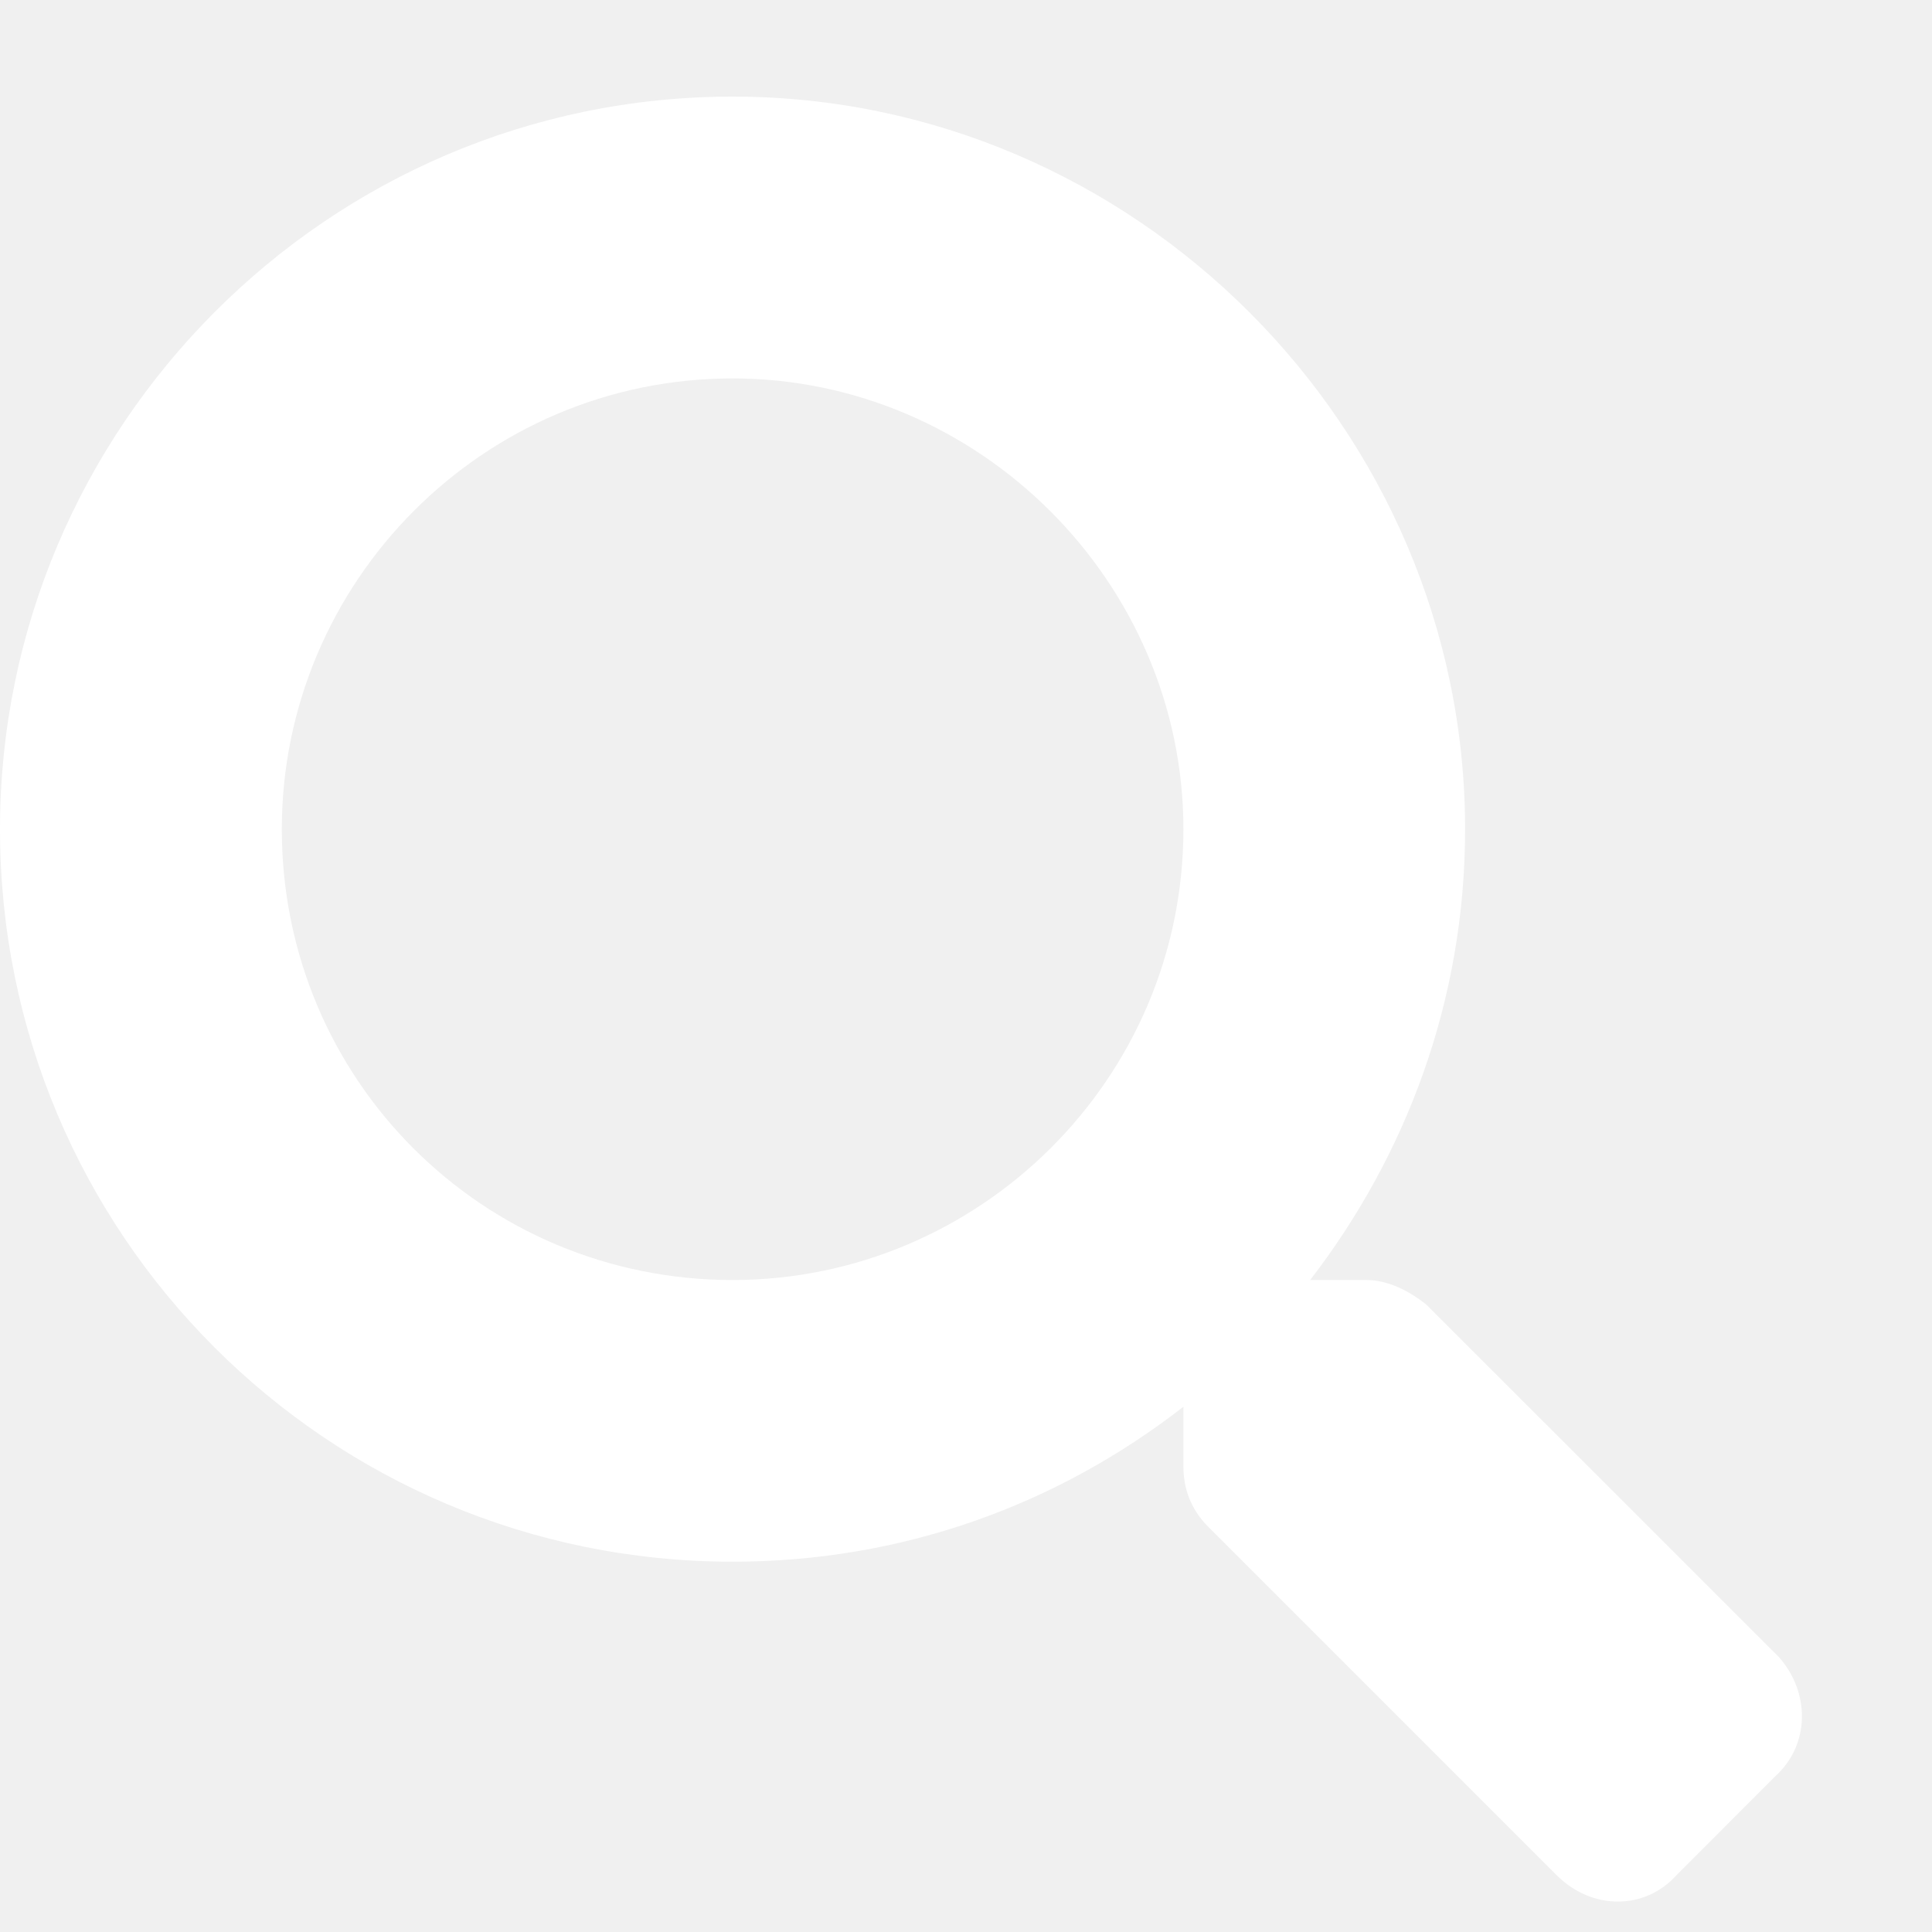
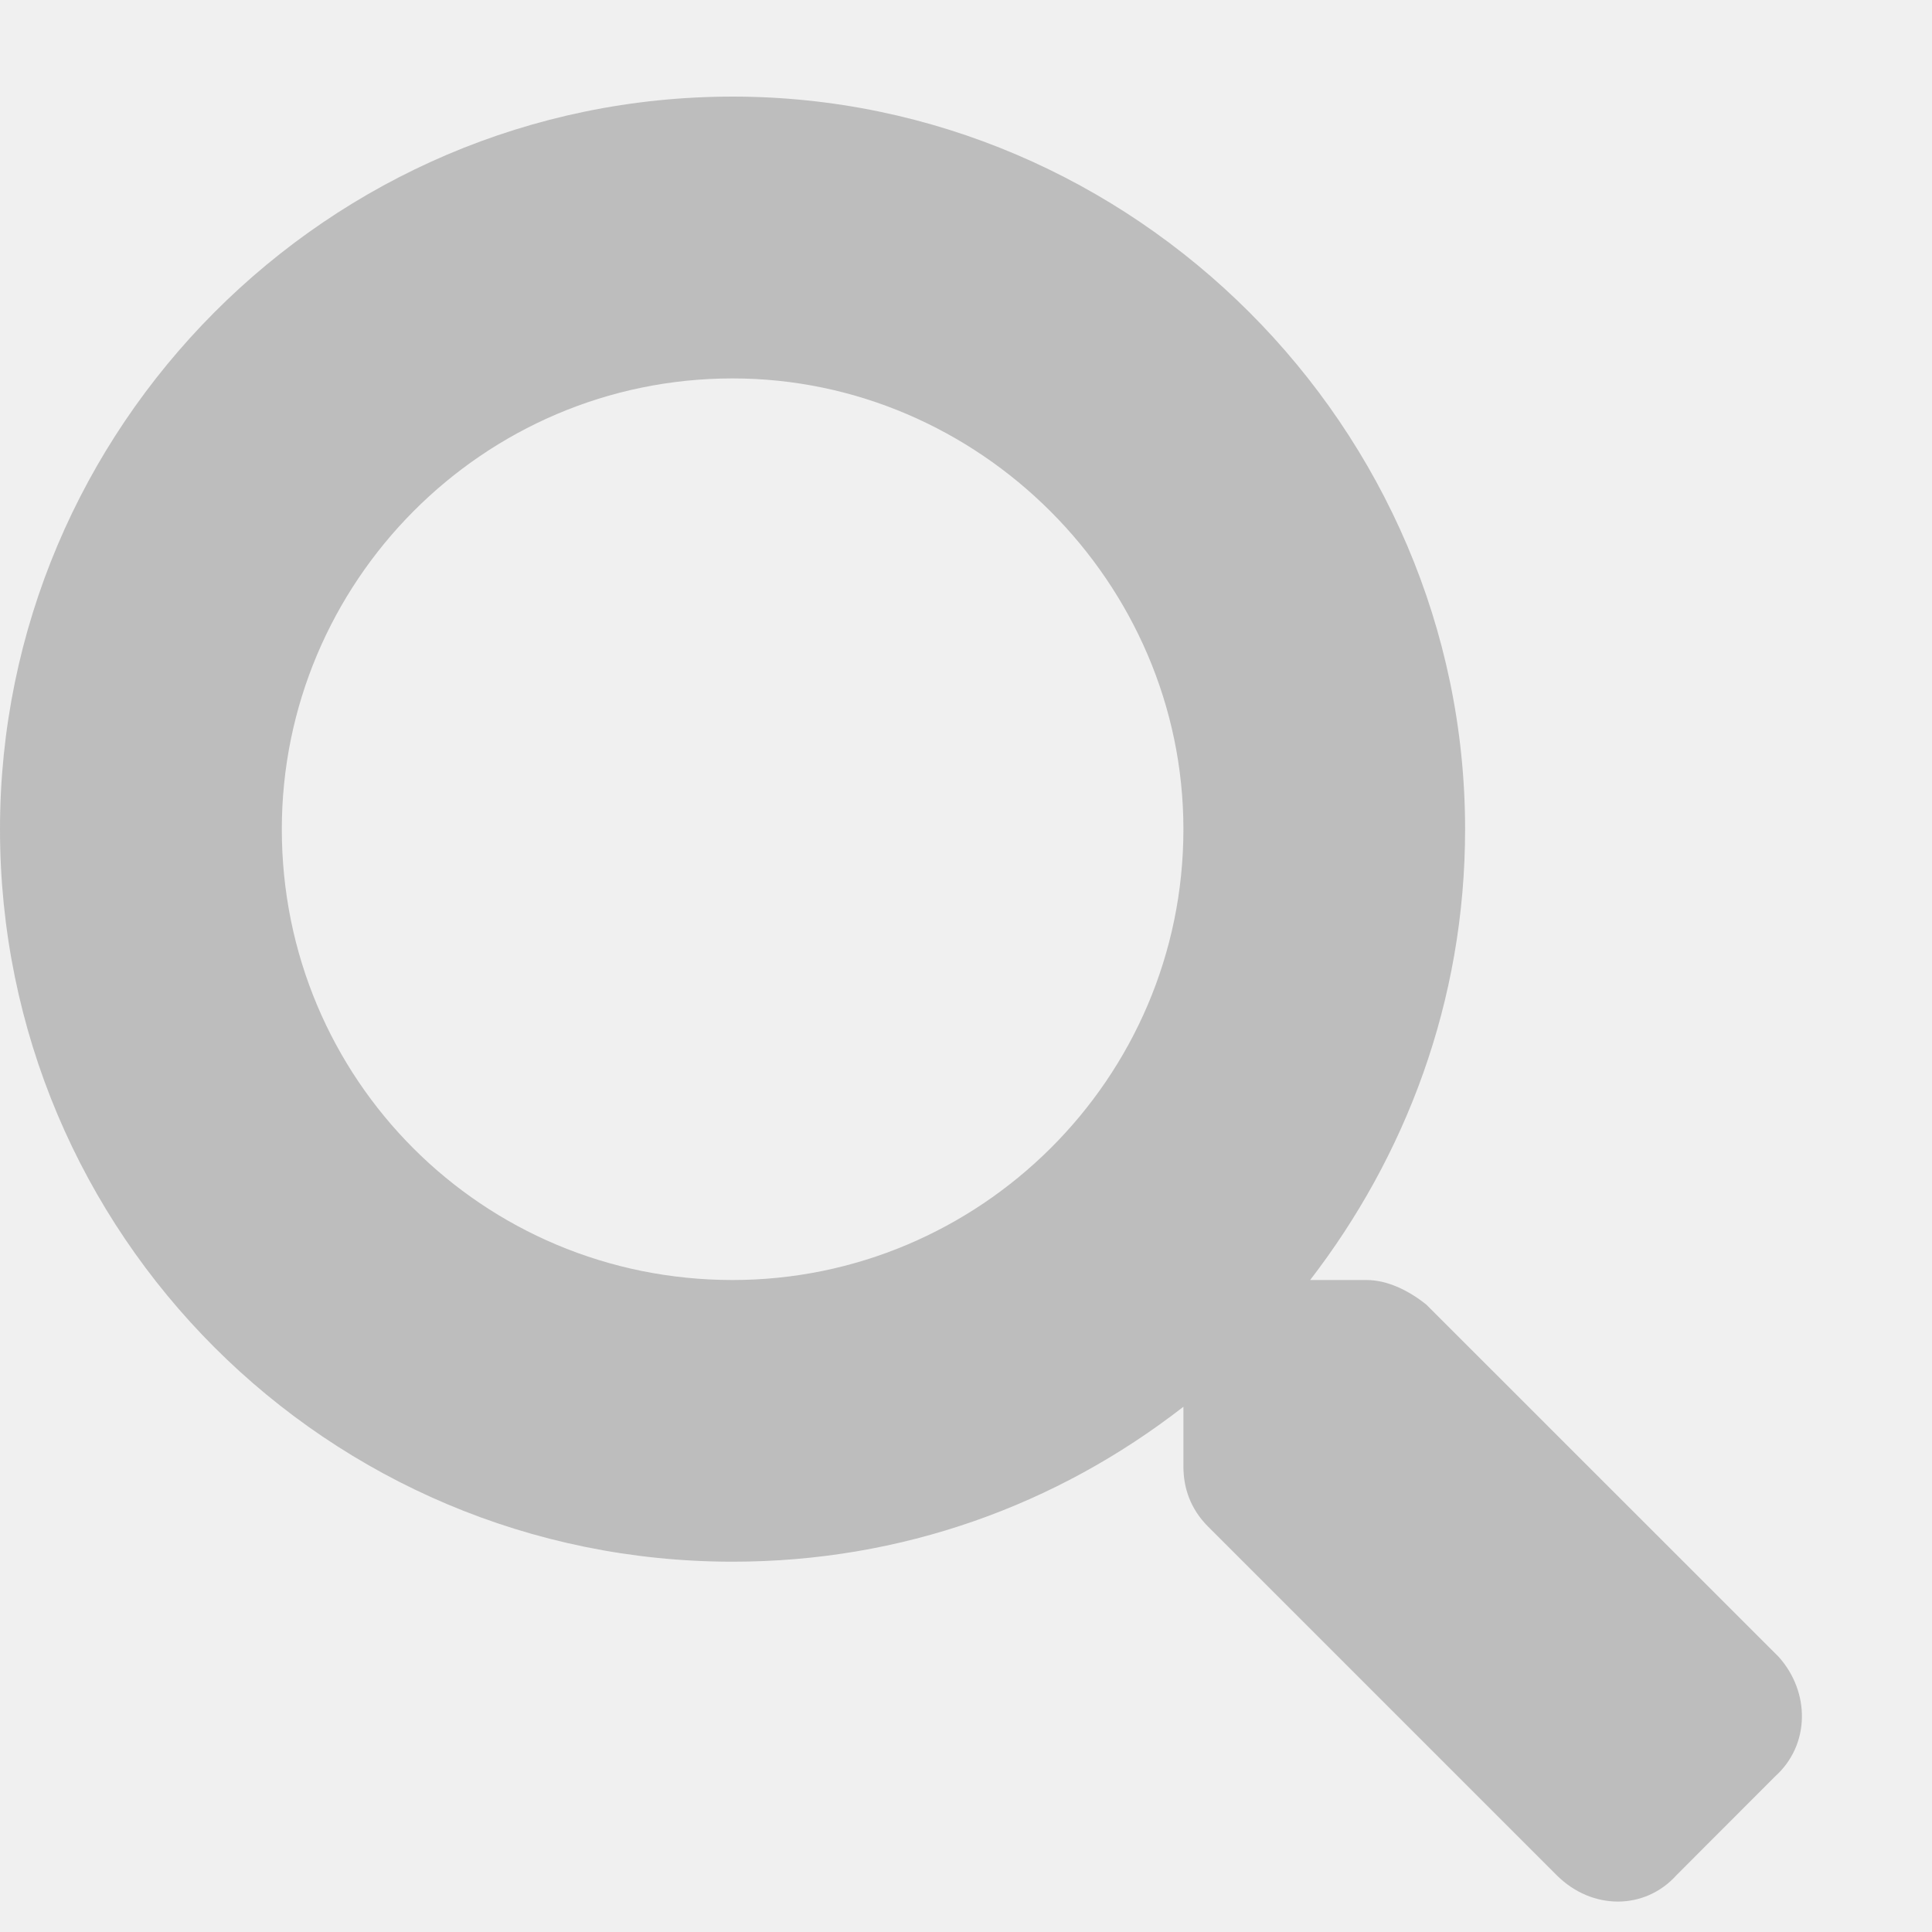
<svg xmlns="http://www.w3.org/2000/svg" width="15" height="15" viewBox="0 0 15 15" fill="none">
-   <path d="M13.809 12.863L11.074 10.129C10.938 10.02 10.773 9.938 10.609 9.938H10.172C10.91 8.98 11.375 7.777 11.375 6.438C11.375 3.32 8.805 0.75 5.688 0.75C2.543 0.75 0 3.32 0 6.438C0 9.582 2.543 12.125 5.688 12.125C7 12.125 8.203 11.688 9.188 10.922V11.387C9.188 11.551 9.242 11.715 9.379 11.852L12.086 14.559C12.359 14.832 12.77 14.832 13.016 14.559L13.781 13.793C14.055 13.547 14.055 13.137 13.809 12.863ZM5.688 9.938C3.746 9.938 2.188 8.379 2.188 6.438C2.188 4.523 3.746 2.938 5.688 2.938C7.602 2.938 9.188 4.523 9.188 6.438C9.188 8.379 7.602 9.938 5.688 9.938Z" fill="white" />
+   <path d="M13.809 12.863L11.074 10.129C10.938 10.02 10.773 9.938 10.609 9.938H10.172C10.91 8.98 11.375 7.777 11.375 6.438C11.375 3.32 8.805 0.75 5.688 0.75C2.543 0.75 0 3.32 0 6.438C0 9.582 2.543 12.125 5.688 12.125C7 12.125 8.203 11.688 9.188 10.922V11.387C9.188 11.551 9.242 11.715 9.379 11.852L12.086 14.559C12.359 14.832 12.77 14.832 13.016 14.559L13.781 13.793C14.055 13.547 14.055 13.137 13.809 12.863ZM5.688 9.938C3.746 9.938 2.188 8.379 2.188 6.438C2.188 4.523 3.746 2.938 5.688 2.938C7.602 2.938 9.188 4.523 9.188 6.438C9.188 8.379 7.602 9.938 5.688 9.938Z" fill="#BDBDBD" />
</svg>
